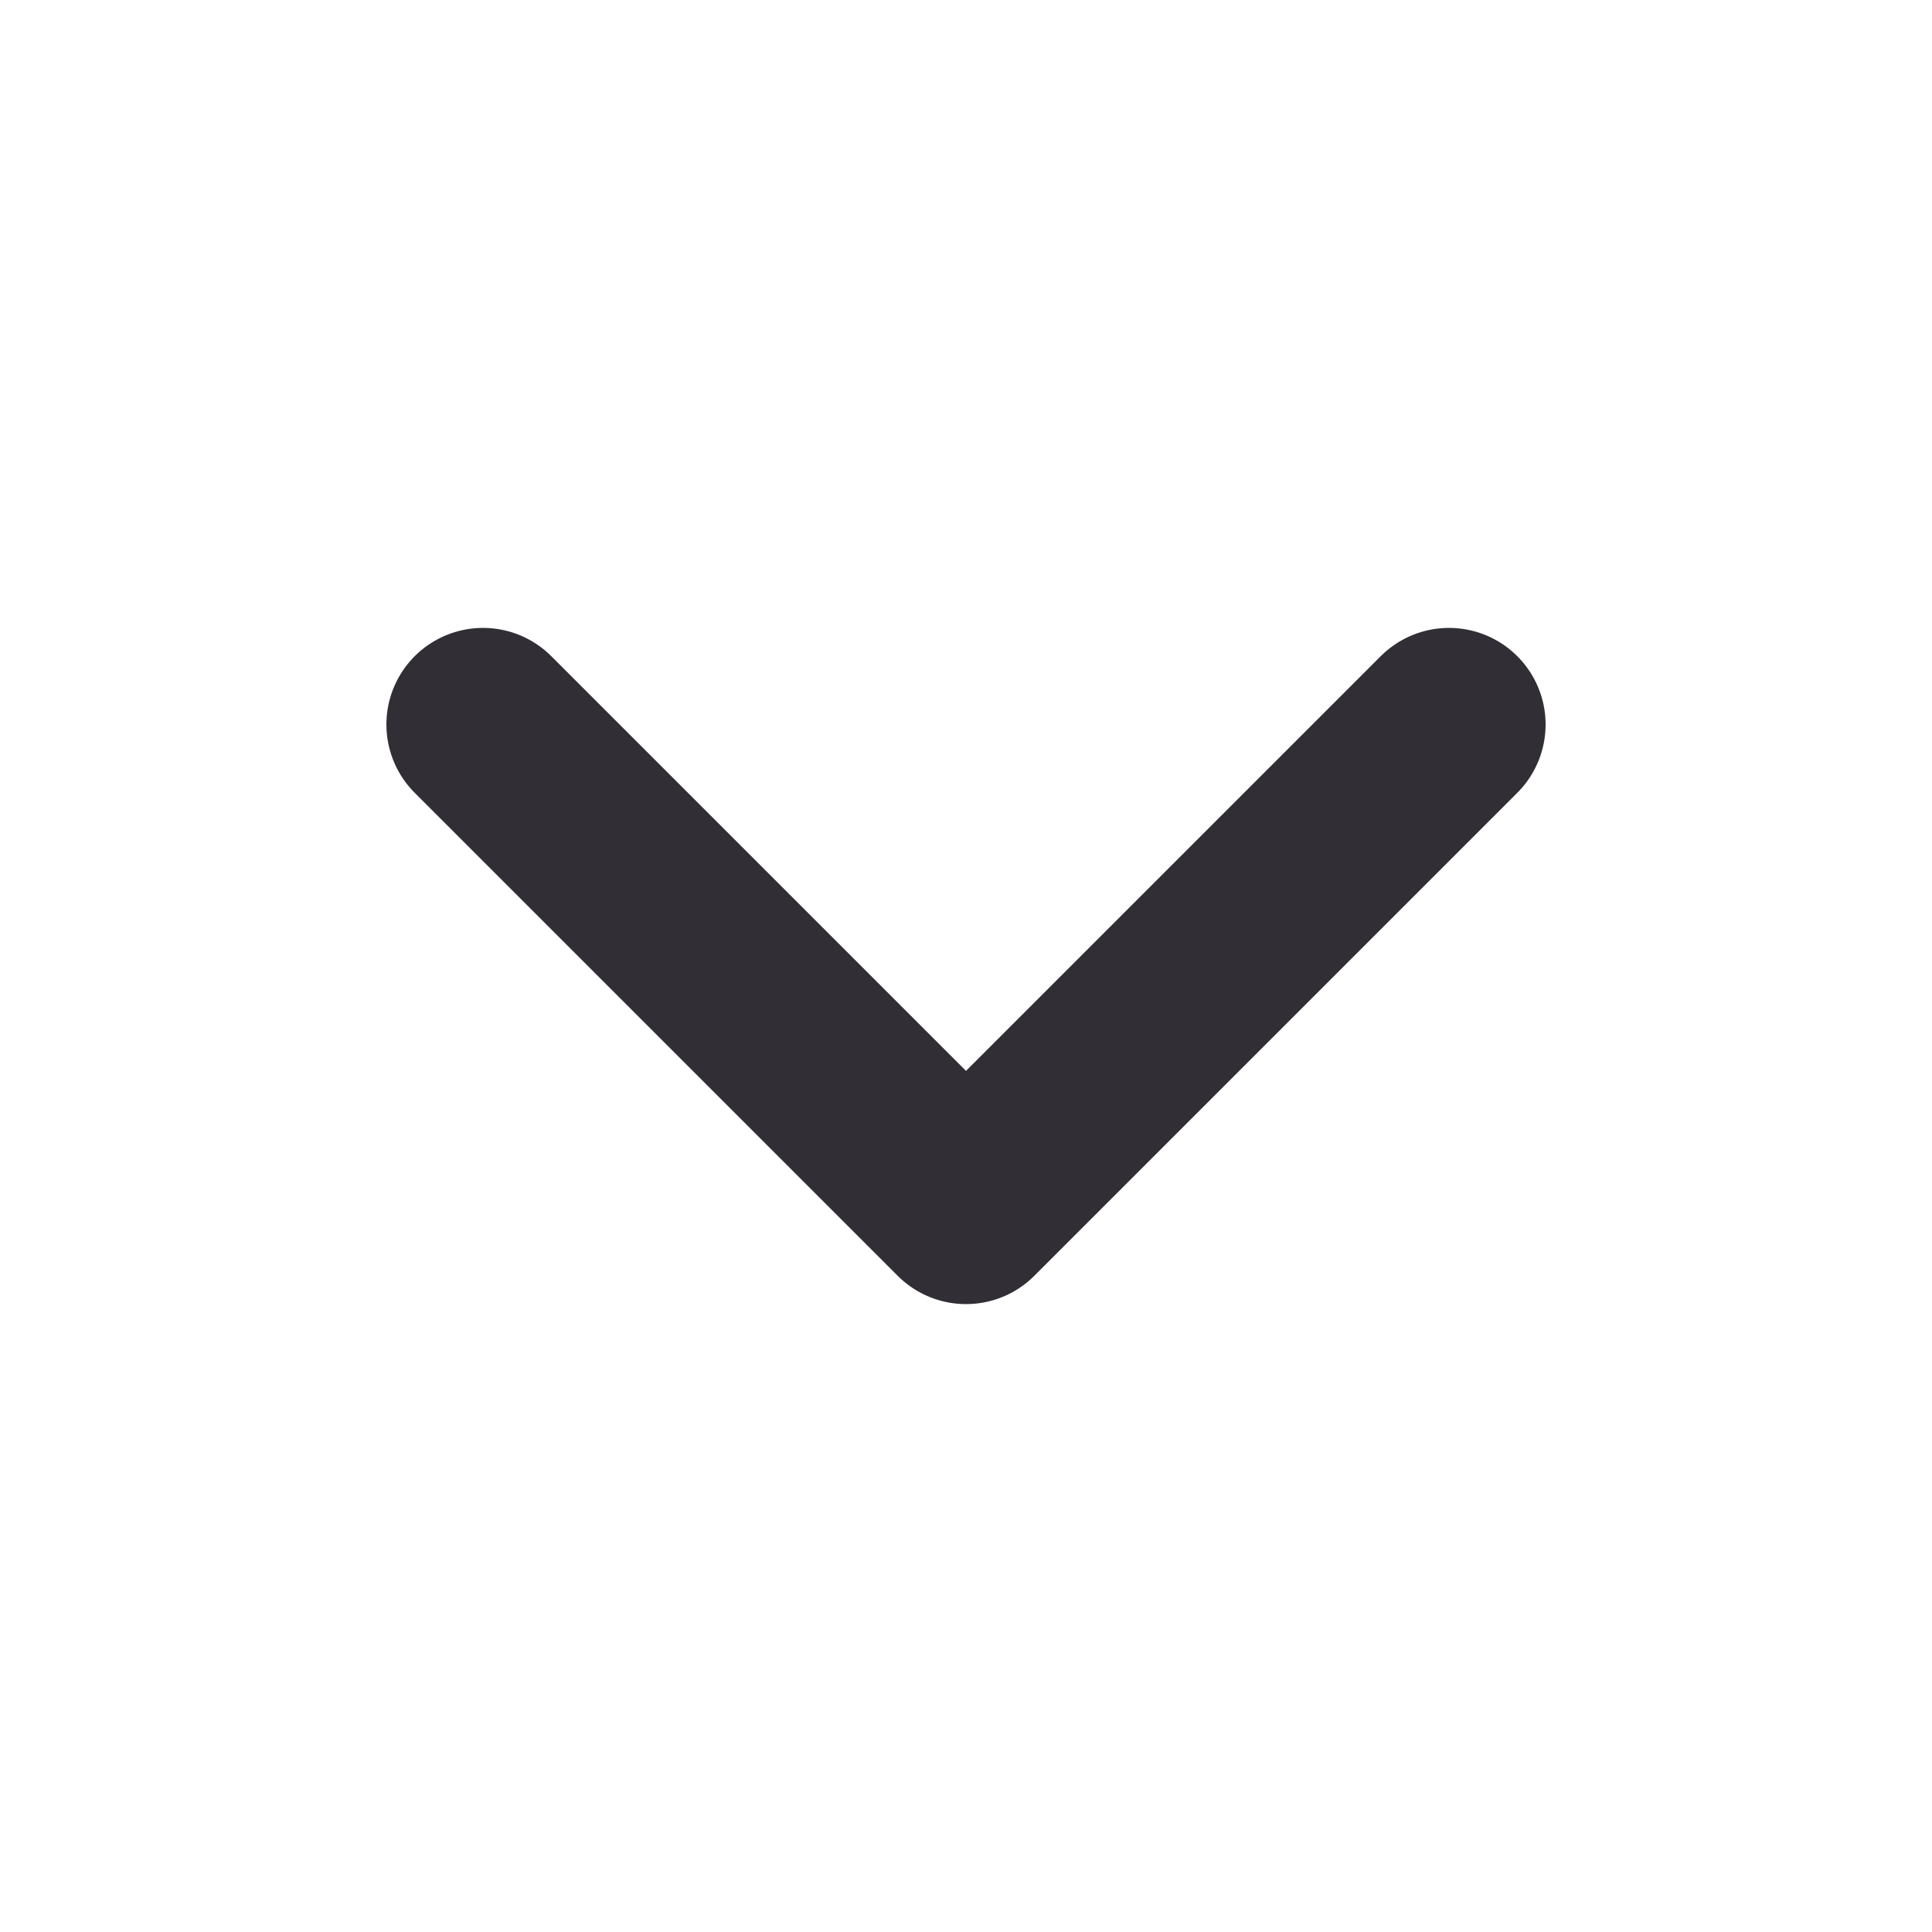
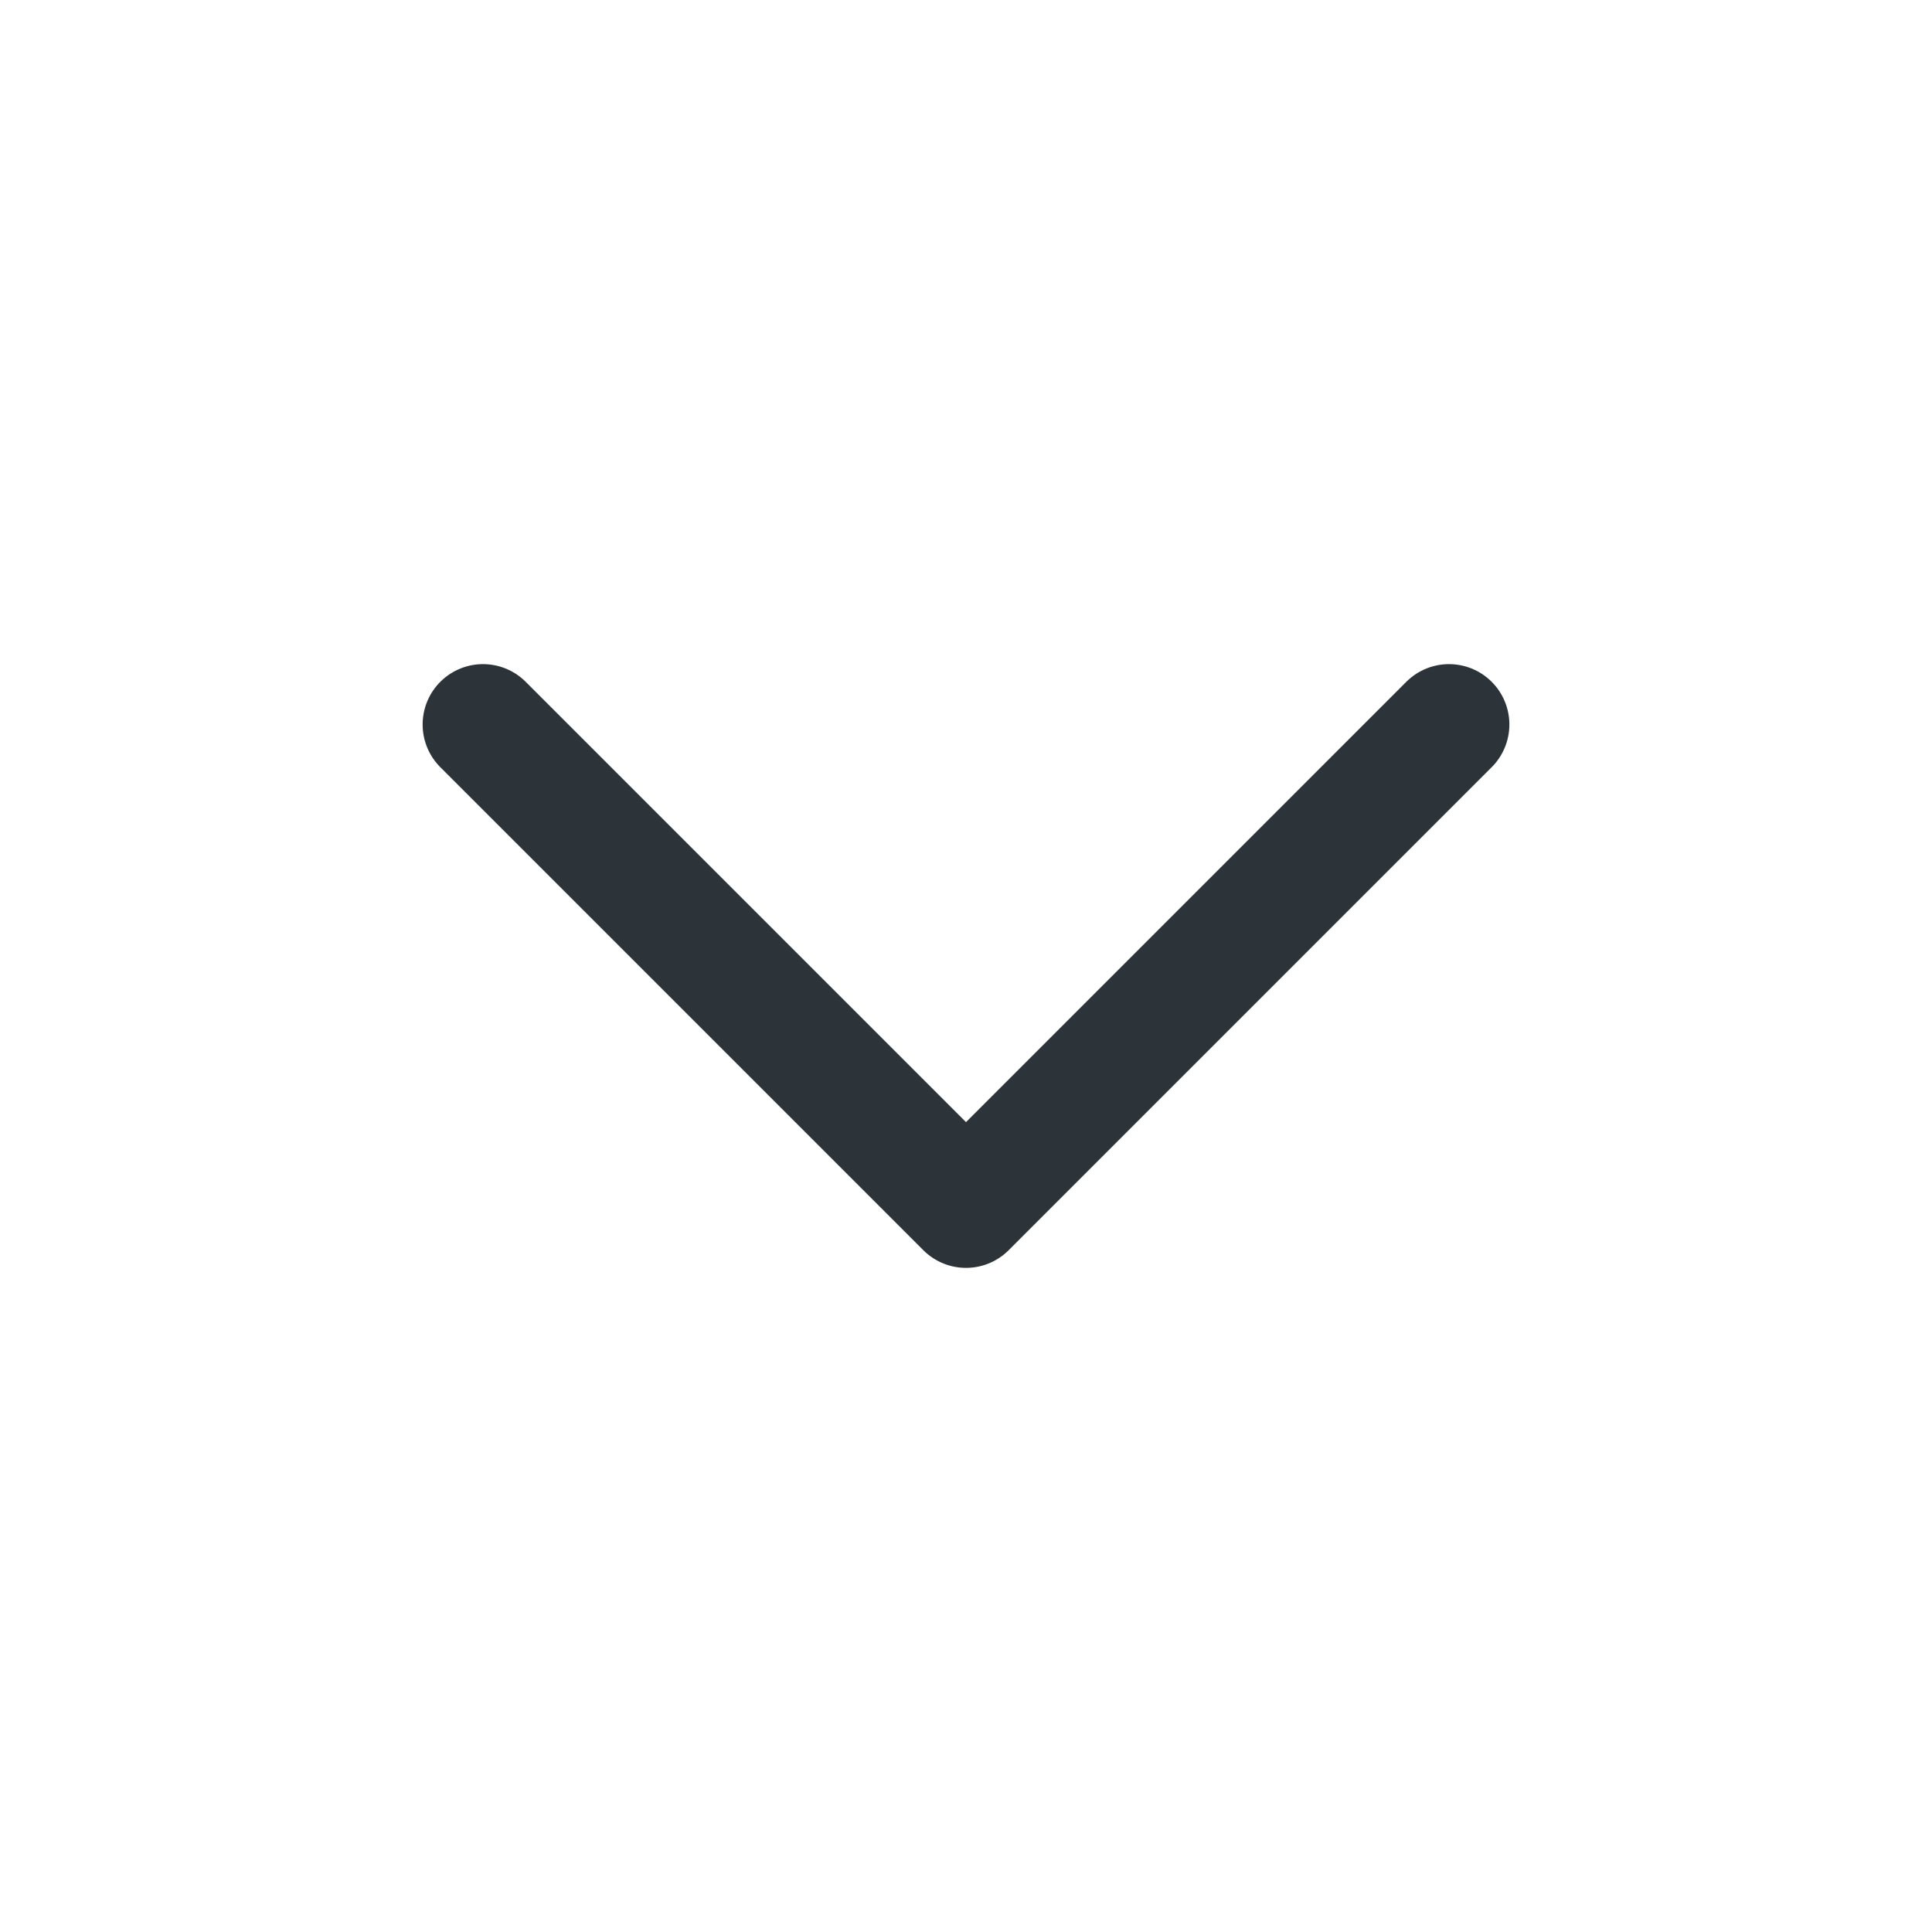
- <svg xmlns="http://www.w3.org/2000/svg" width="20" height="20" viewBox="0 0 20 20" fill="none">
-   <g id="20/down">
-     <path id="Vector" d="M5 7.5L10 12.5L15 7.5" stroke="#312E36" stroke-width="2" stroke-linecap="round" stroke-linejoin="round" />
+ <svg xmlns="http://www.w3.org/2000/svg" width="24" height="24" viewBox="0 0 24 24" fill="none">
+   <g id="24/down">
+     <path id="Vector" d="M6 9L12 15L18 9" stroke="#2C3439" stroke-width="1.5" stroke-linecap="round" stroke-linejoin="round" />
  </g>
</svg>
